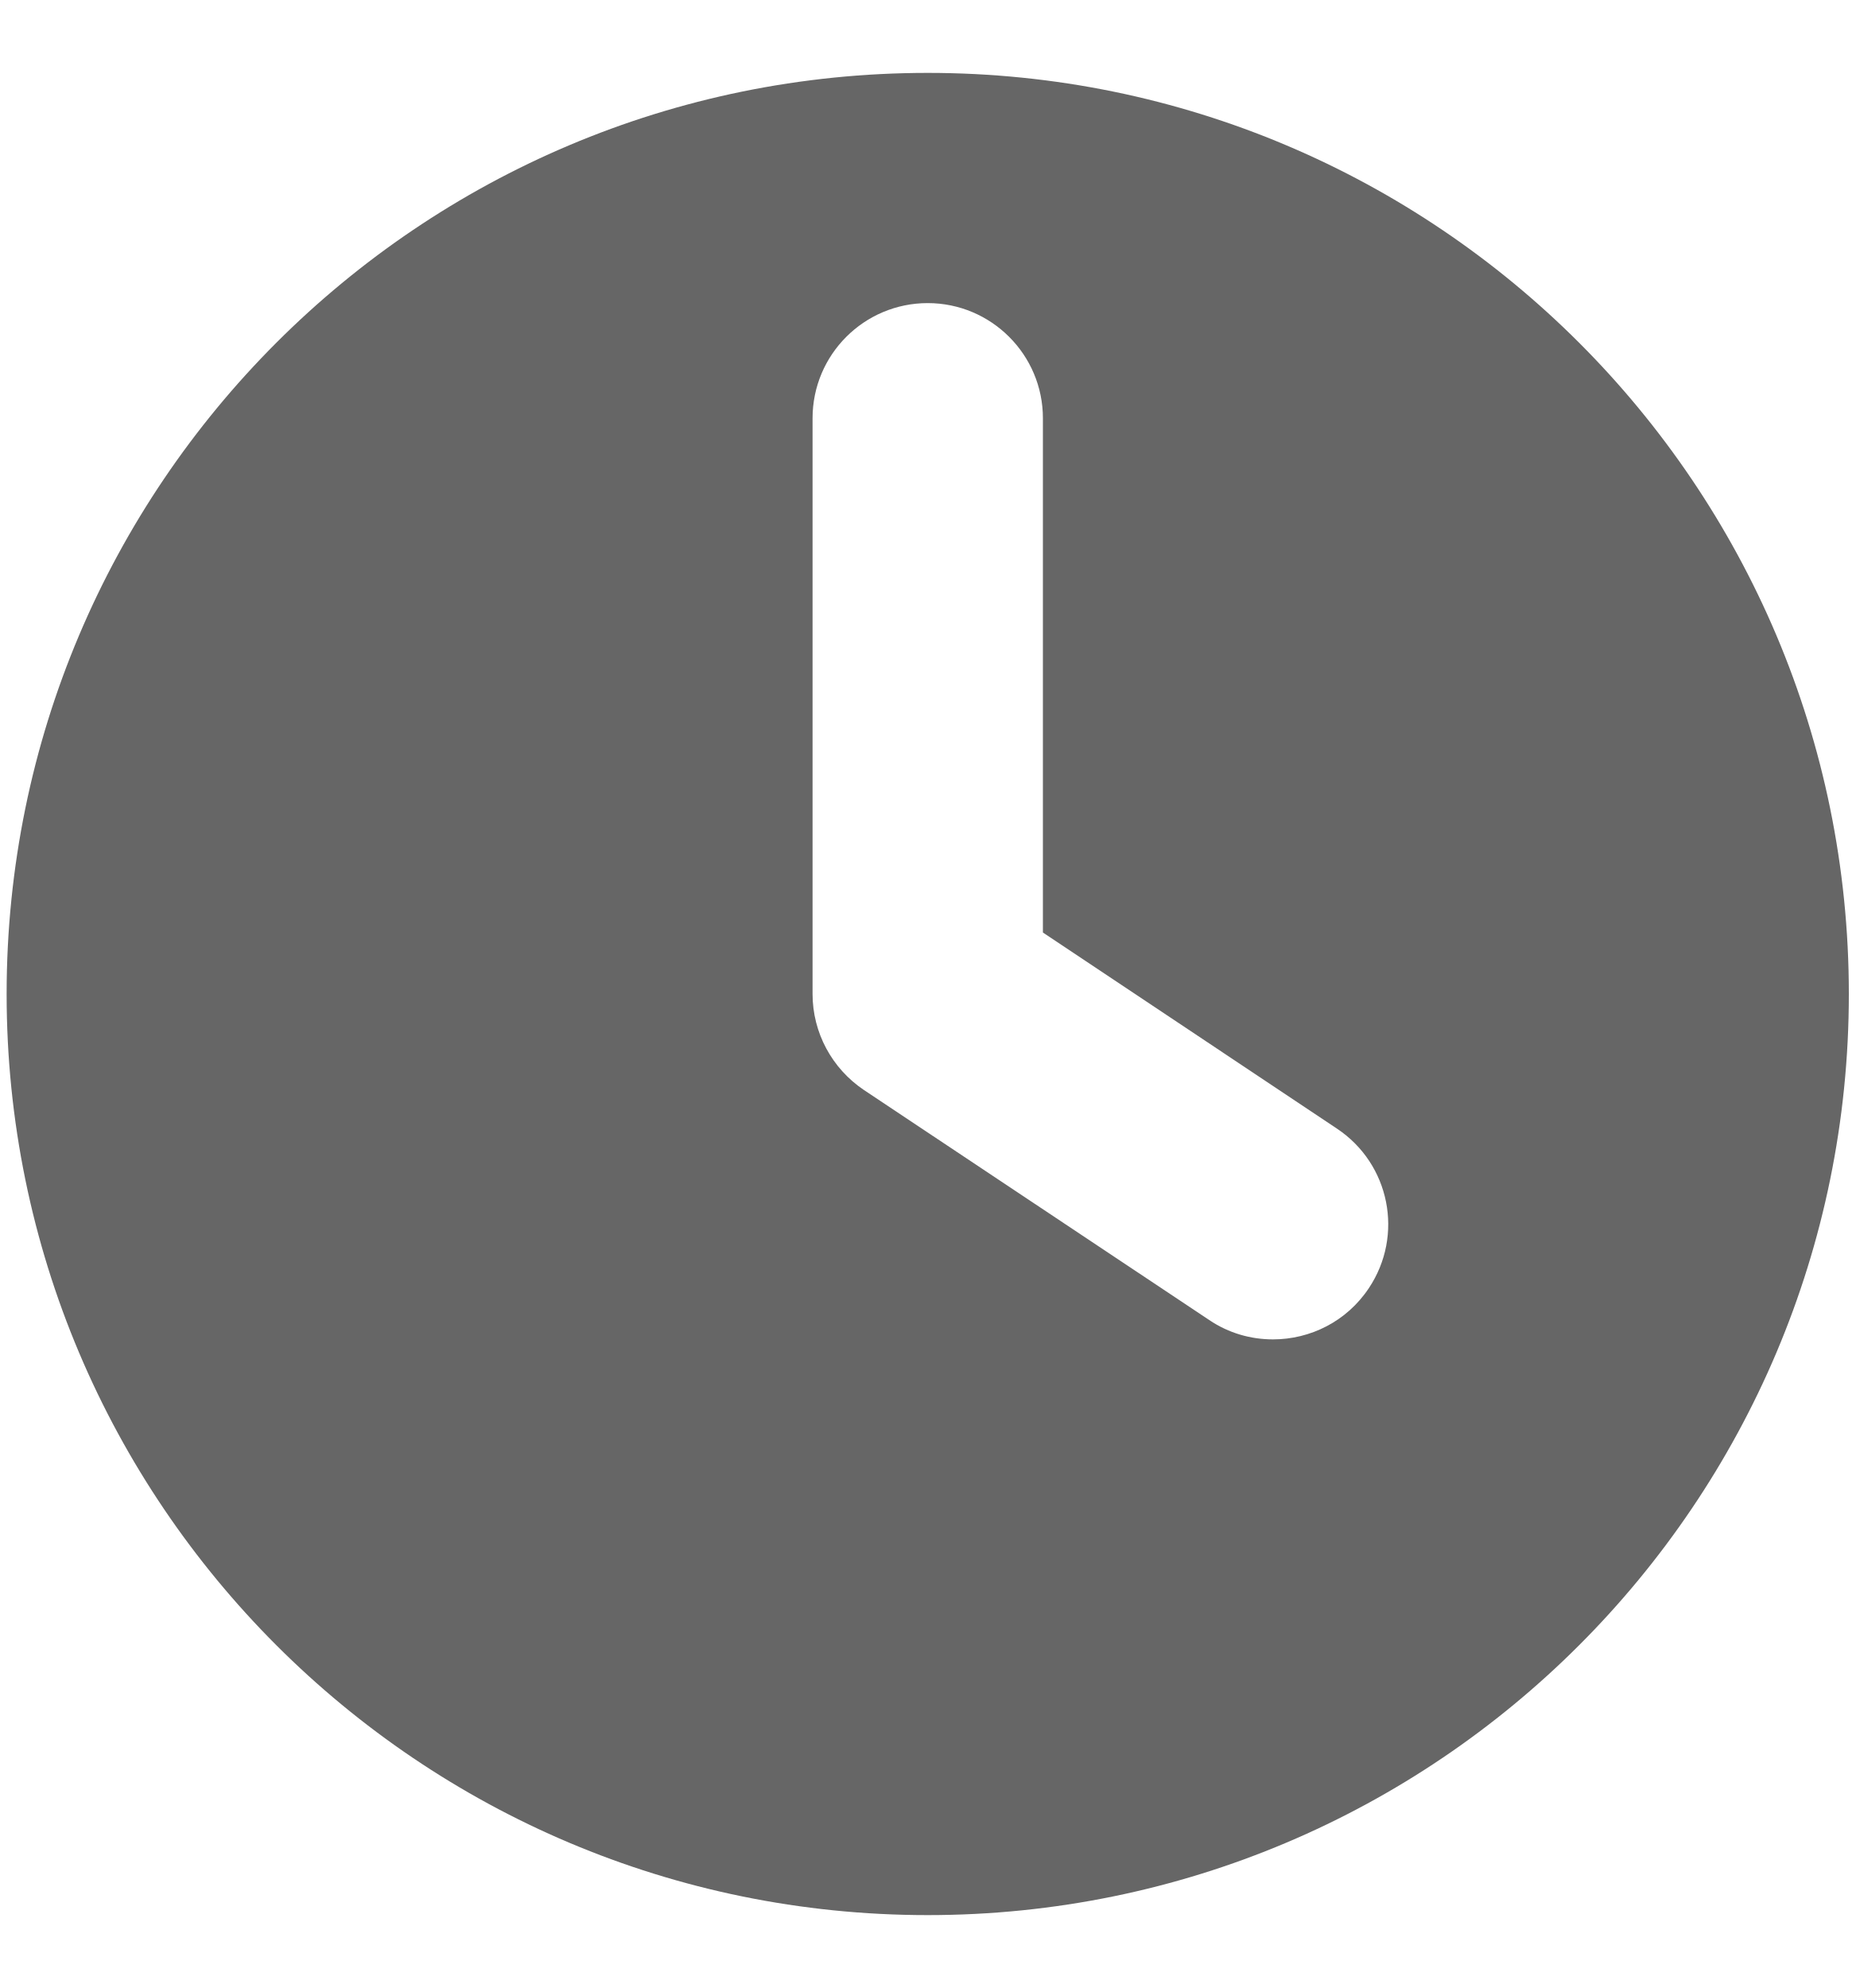
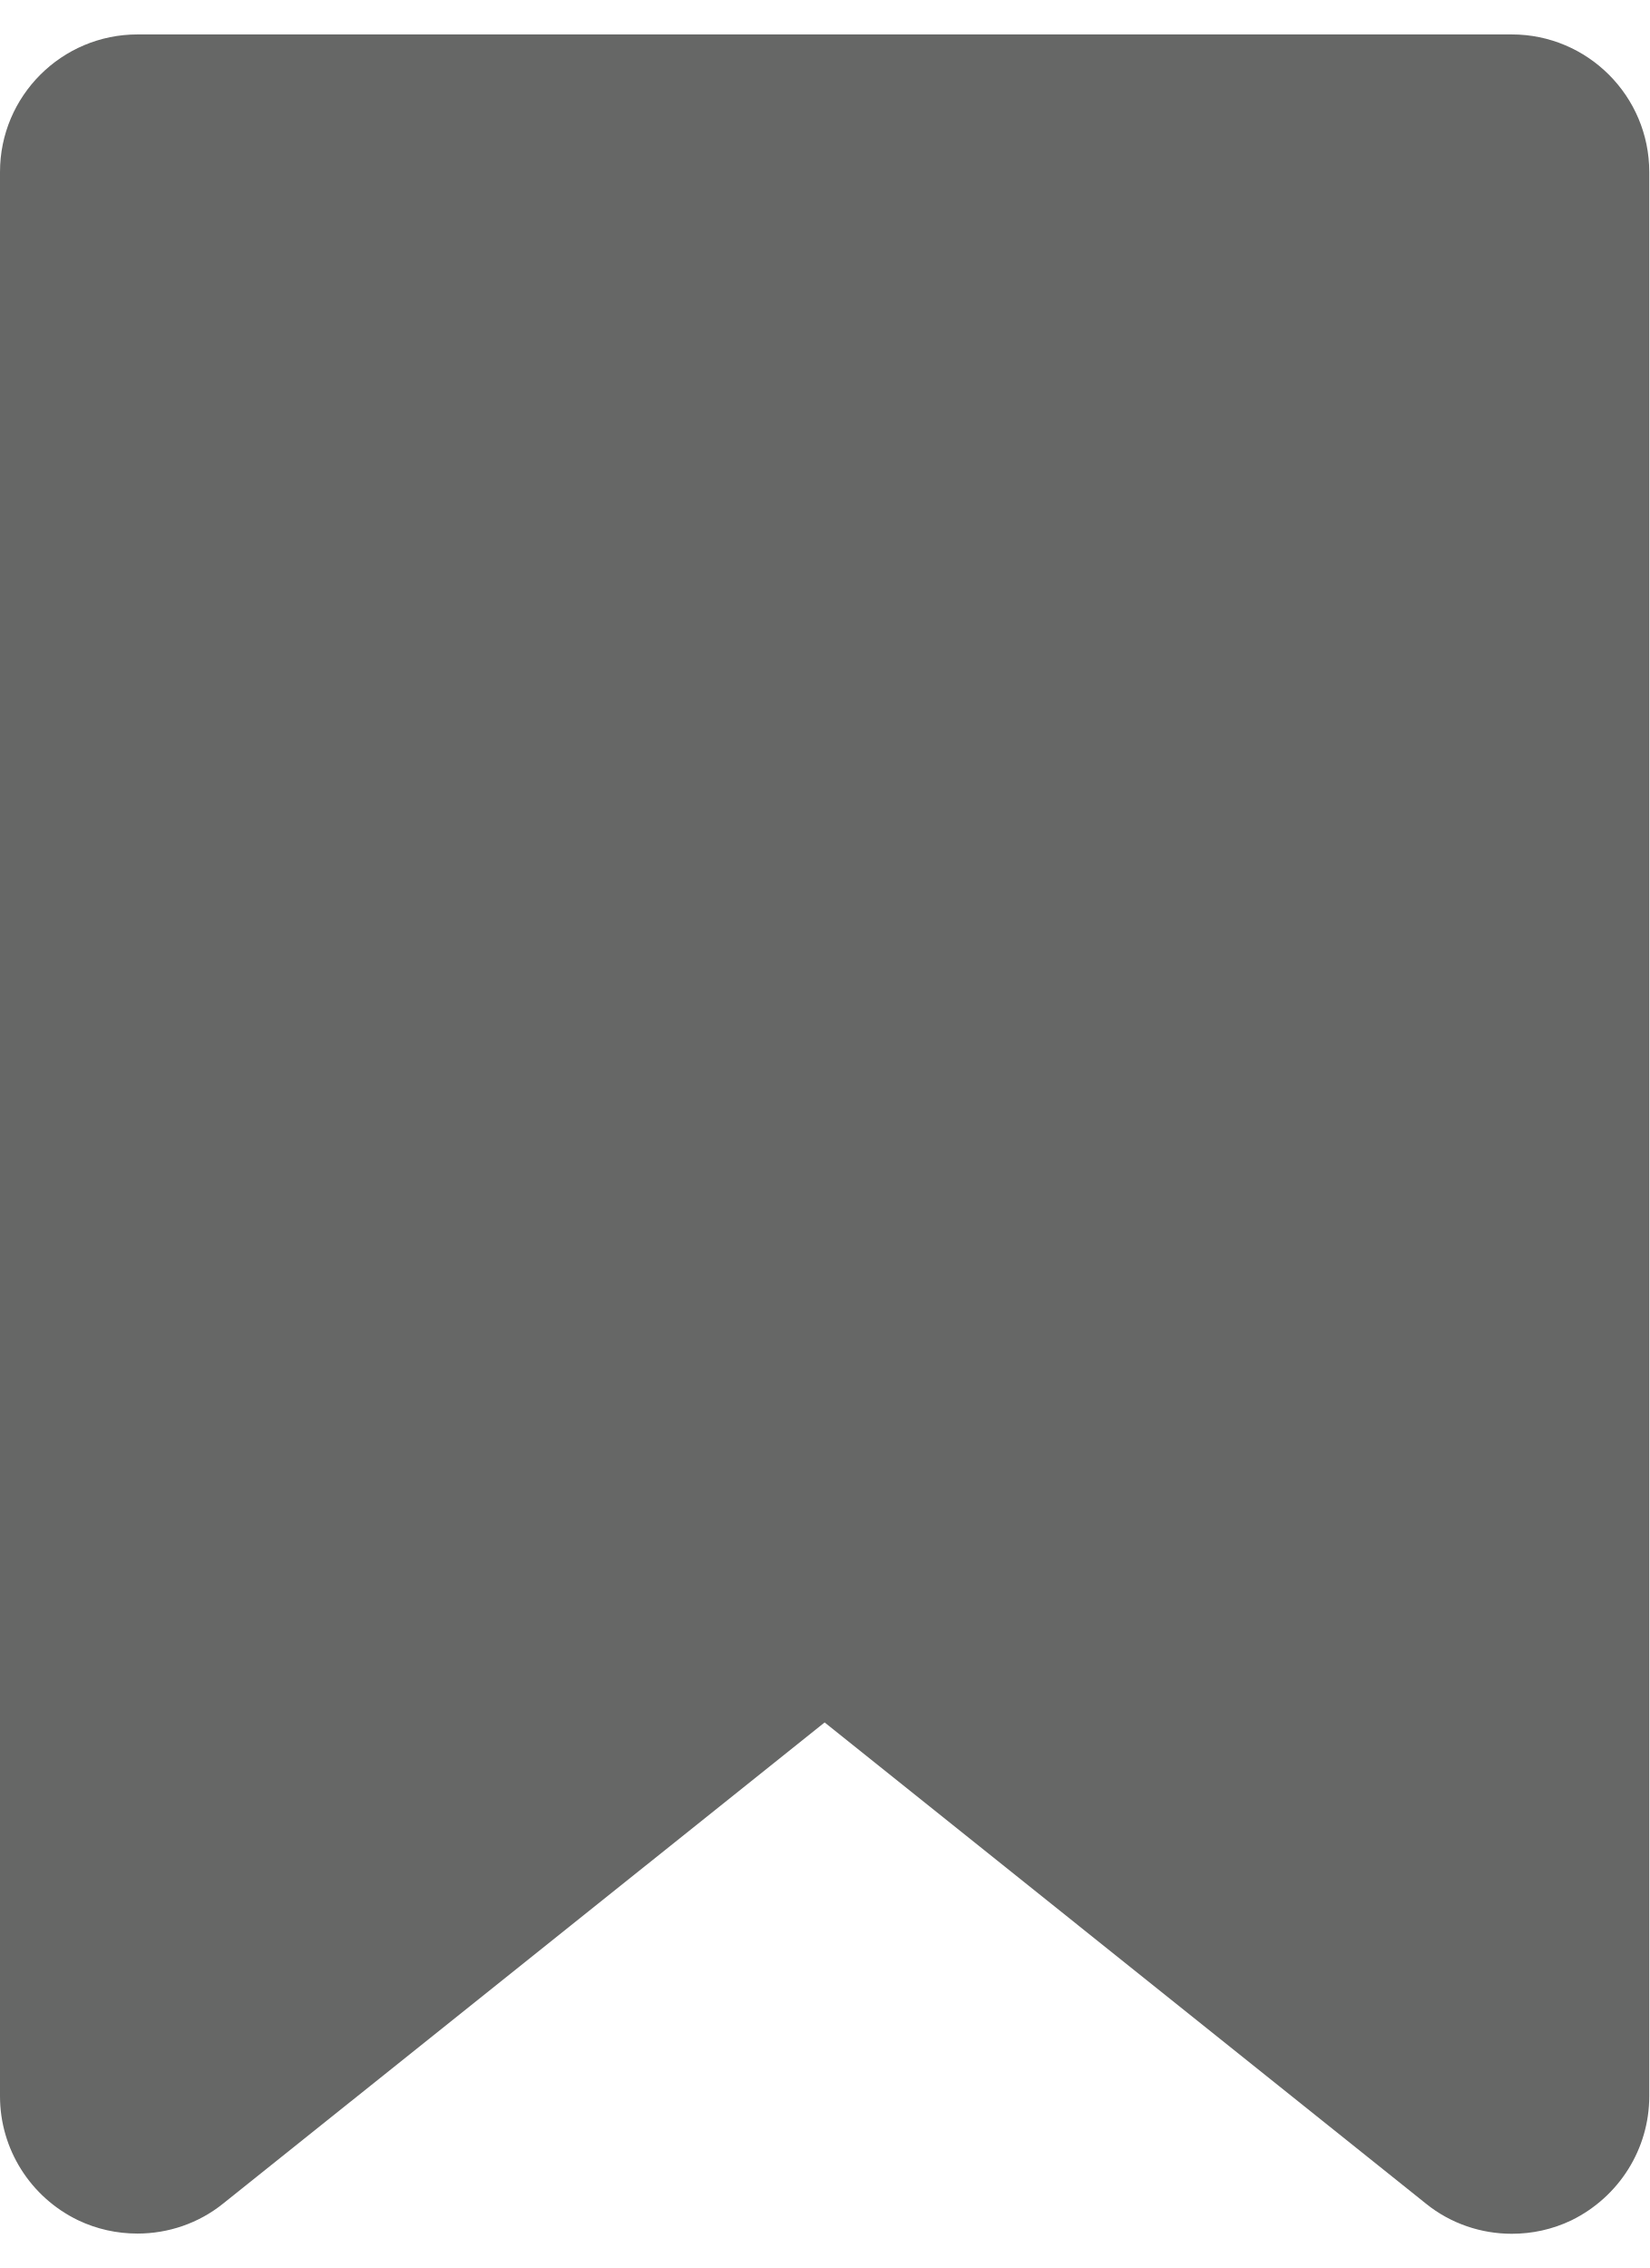
- <svg xmlns="http://www.w3.org/2000/svg" version="1.1" id="Layer_1" x="0px" y="0px" width="14px" height="15px" viewBox="0 0 14 15" enable-background="new 0 0 14 15" xml:space="preserve">
-   <path fill="#666666" d="M0.05,7.5c0-3.838,3.111-6.95,6.95-6.95c3.838,0,6.95,3.111,6.95,6.95c0,3.838-3.112,6.95-6.95,6.95  C3.162,14.45,0.05,11.338,0.05,7.5z M10.328,9.72c0.267-0.4,0.159-0.938-0.24-1.204l-2.219-1.48V3.156  c0-0.48-0.39-0.869-0.869-0.869c-0.48,0-0.869,0.389-0.869,0.869V7.5c0,0.291,0.146,0.562,0.387,0.724L9.124,9.96  c0.148,0.1,0.315,0.146,0.481,0.146C9.886,10.106,10.161,9.971,10.328,9.72z" />
+ <svg xmlns="http://www.w3.org/2000/svg" version="1.1" id="Layer_1" x="0px" y="0px" width="8px" height="11px" viewBox="0 0 8 11" enable-background="new 0 0 8 11" xml:space="preserve">
+   <path fill="#666766" d="M7.333,0.167H0.667C0.299,0.167,0,0.466,0,0.834v9.333c0,0.256,0.147,0.489,0.378,0.601  c0.092,0.044,0.19,0.065,0.289,0.065c0.148,0,0.296-0.049,0.416-0.146L4,8.354l2.917,2.334c0.12,0.097,0.268,0.146,0.416,0.146  c0.099,0,0.197-0.021,0.289-0.065C7.853,10.656,8,10.423,8,10.167V0.834C8,0.466,7.701,0.167,7.333,0.167z" />
</svg>
